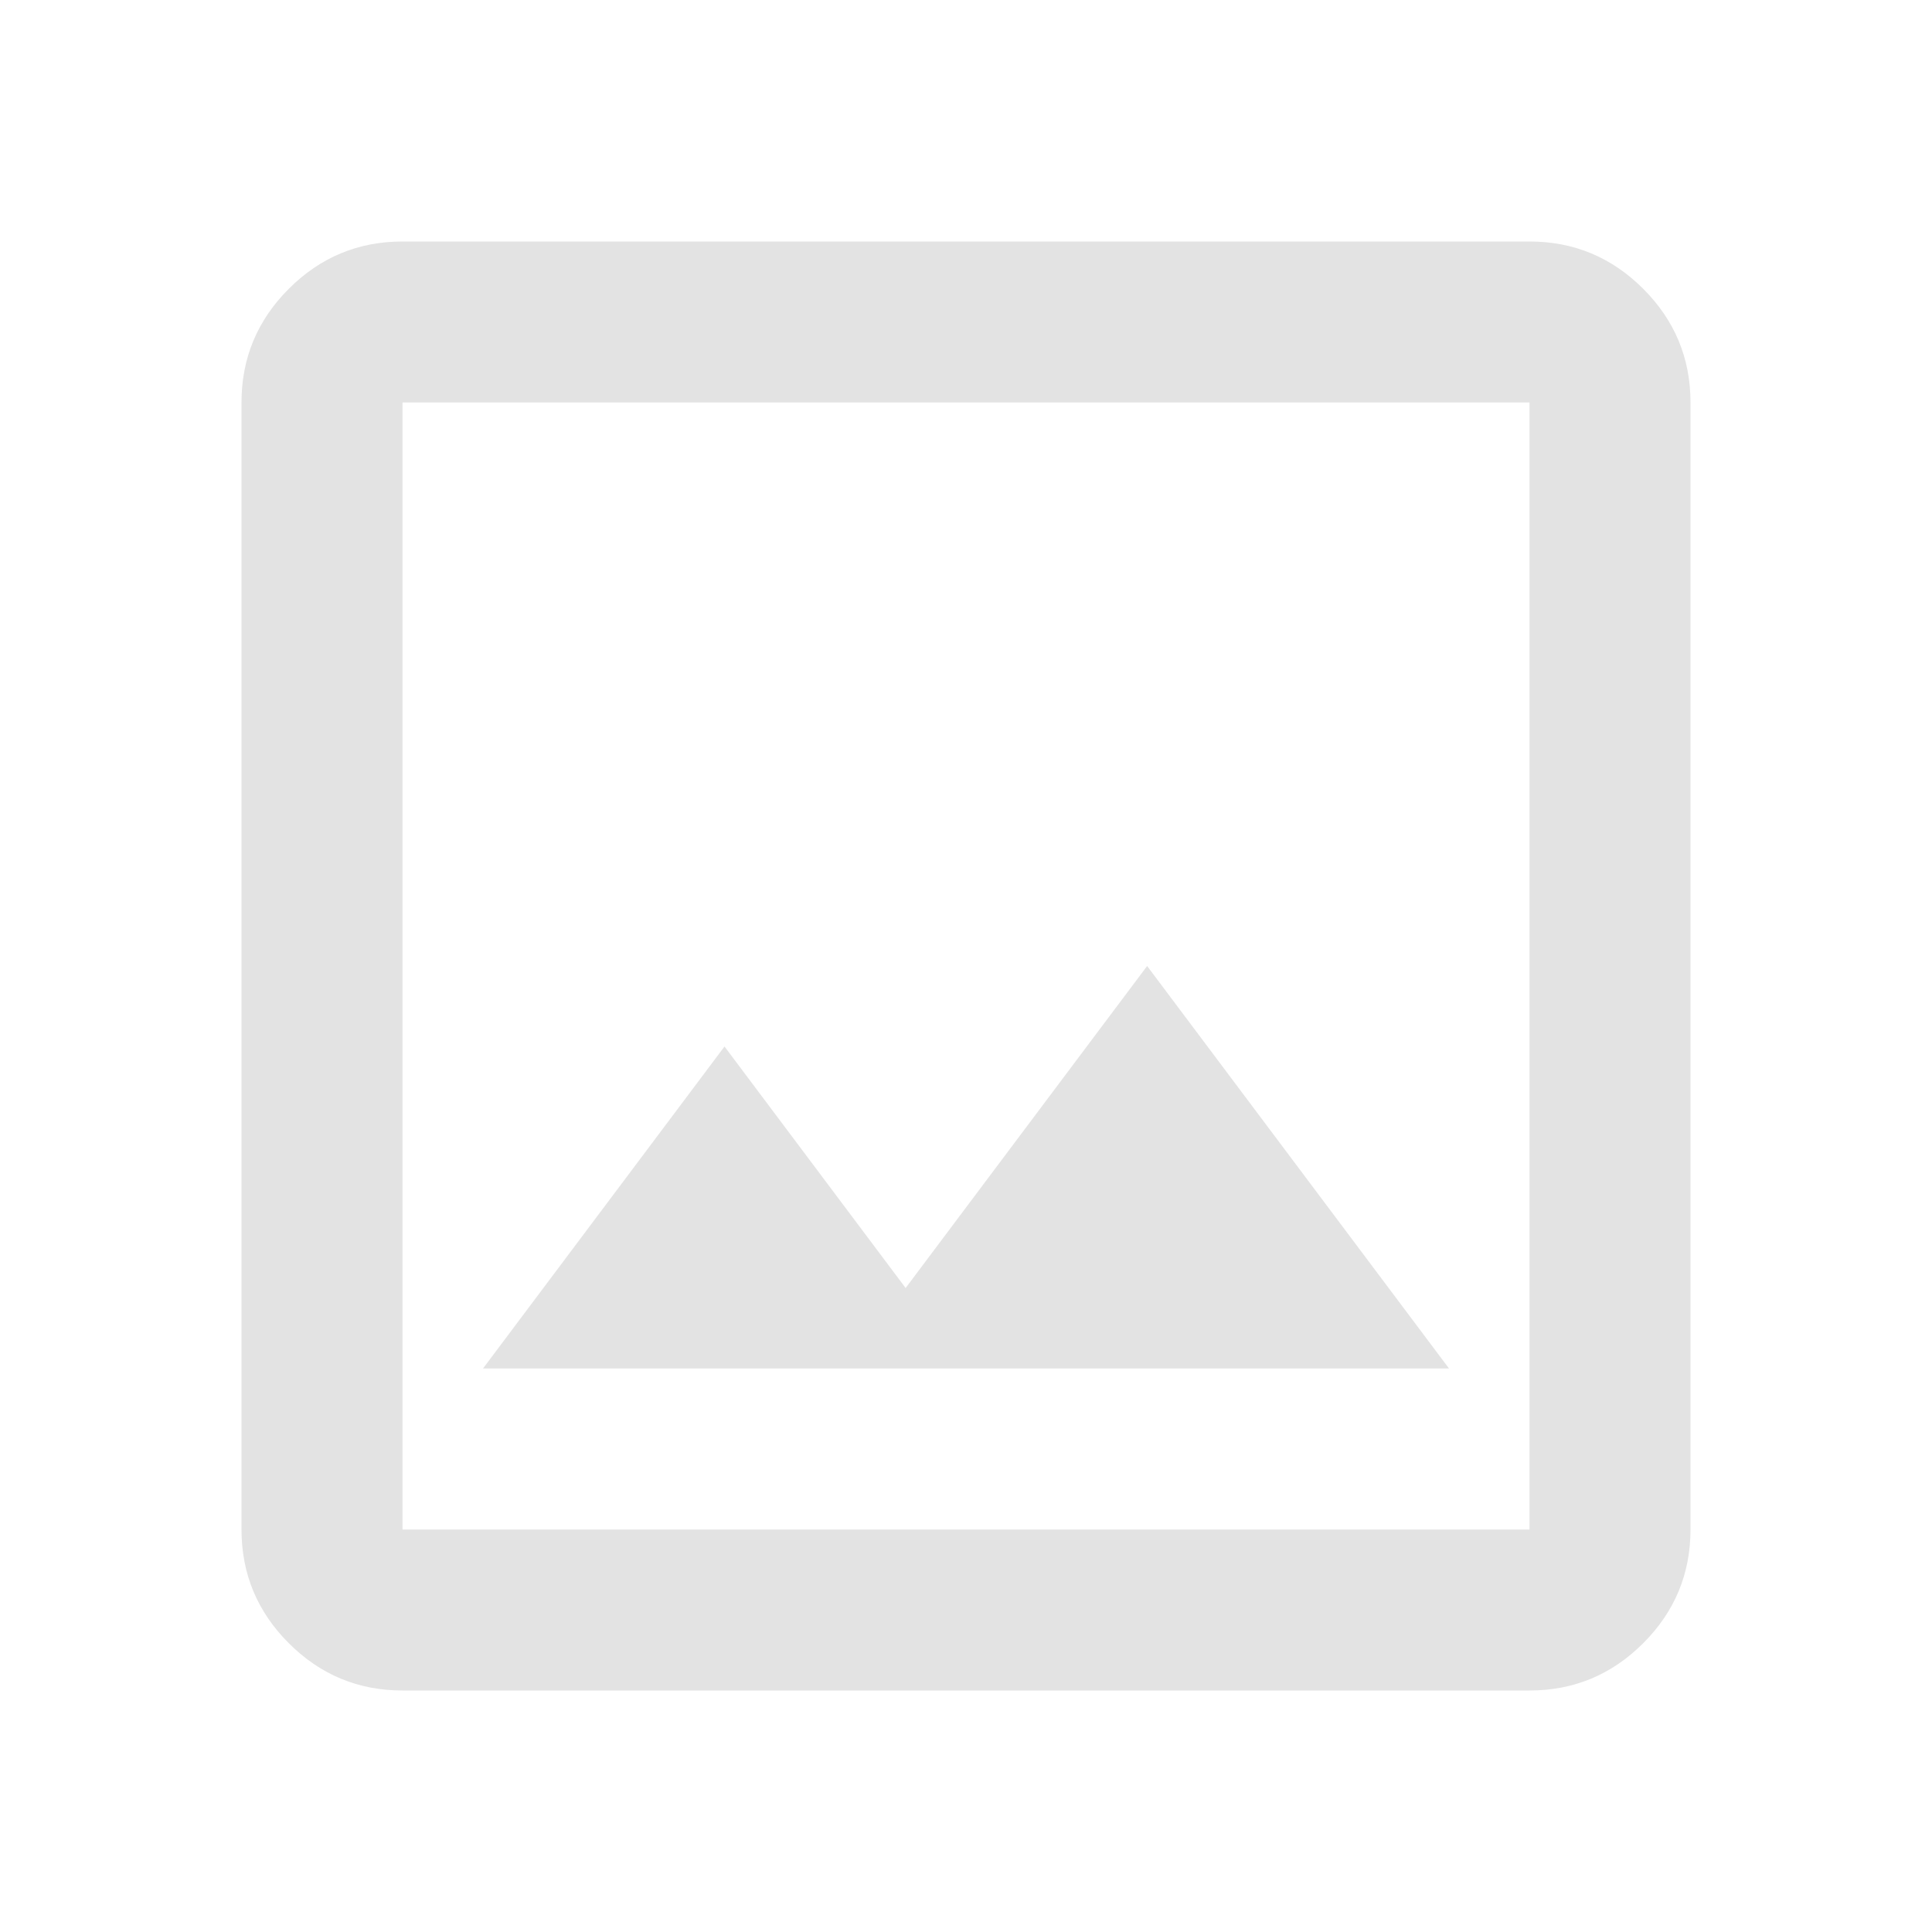
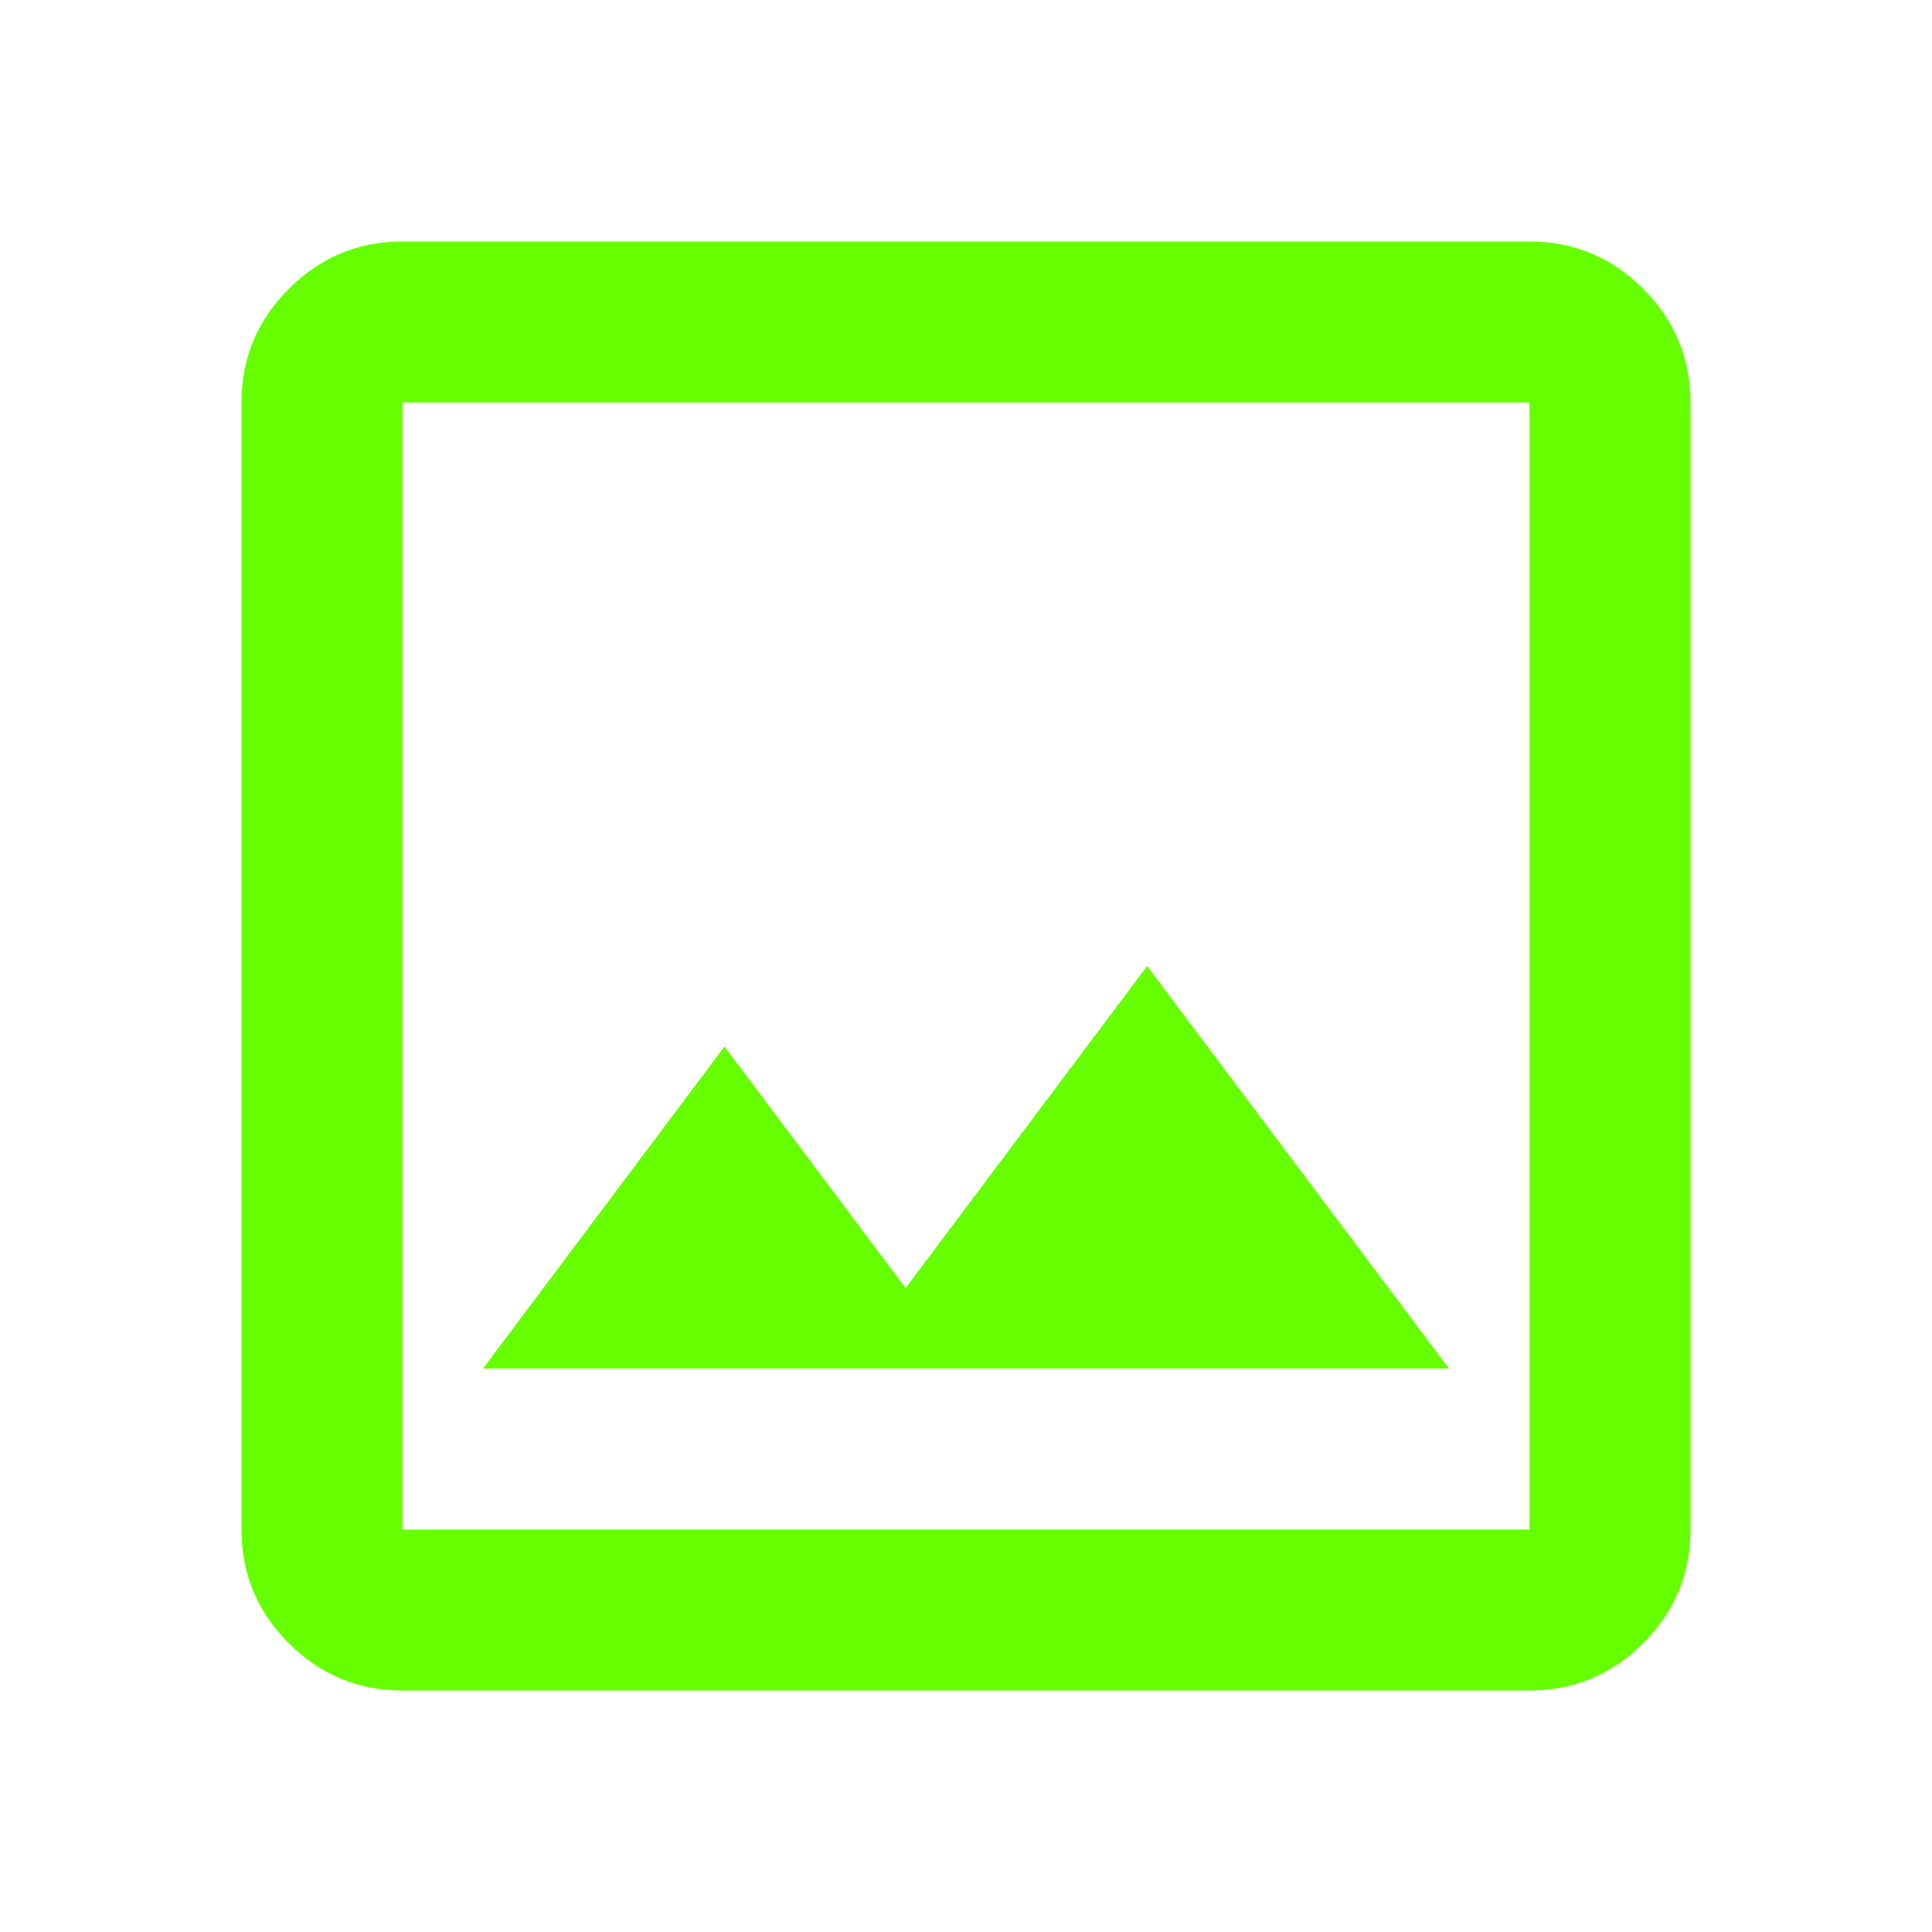
- <svg xmlns="http://www.w3.org/2000/svg" height="24px" viewBox="0 -960 960 960" width="24px" fill="#e3e3e3">
+ <svg xmlns="http://www.w3.org/2000/svg" height="24px" viewBox="0 -960 960 960" width="24px" fill="#66ff00">
  <path d="M200-120q-33 0-56.5-23.5T120-200v-560q0-33 23.5-56.5T200-840h560q33 0 56.5 23.5T840-760v560q0 33-23.5 56.5T760-120H200Zm0-80h560v-560H200v560Zm40-80h480L570-480 450-320l-90-120-120 160Zm-40 80v-560 560Z" />
</svg>
